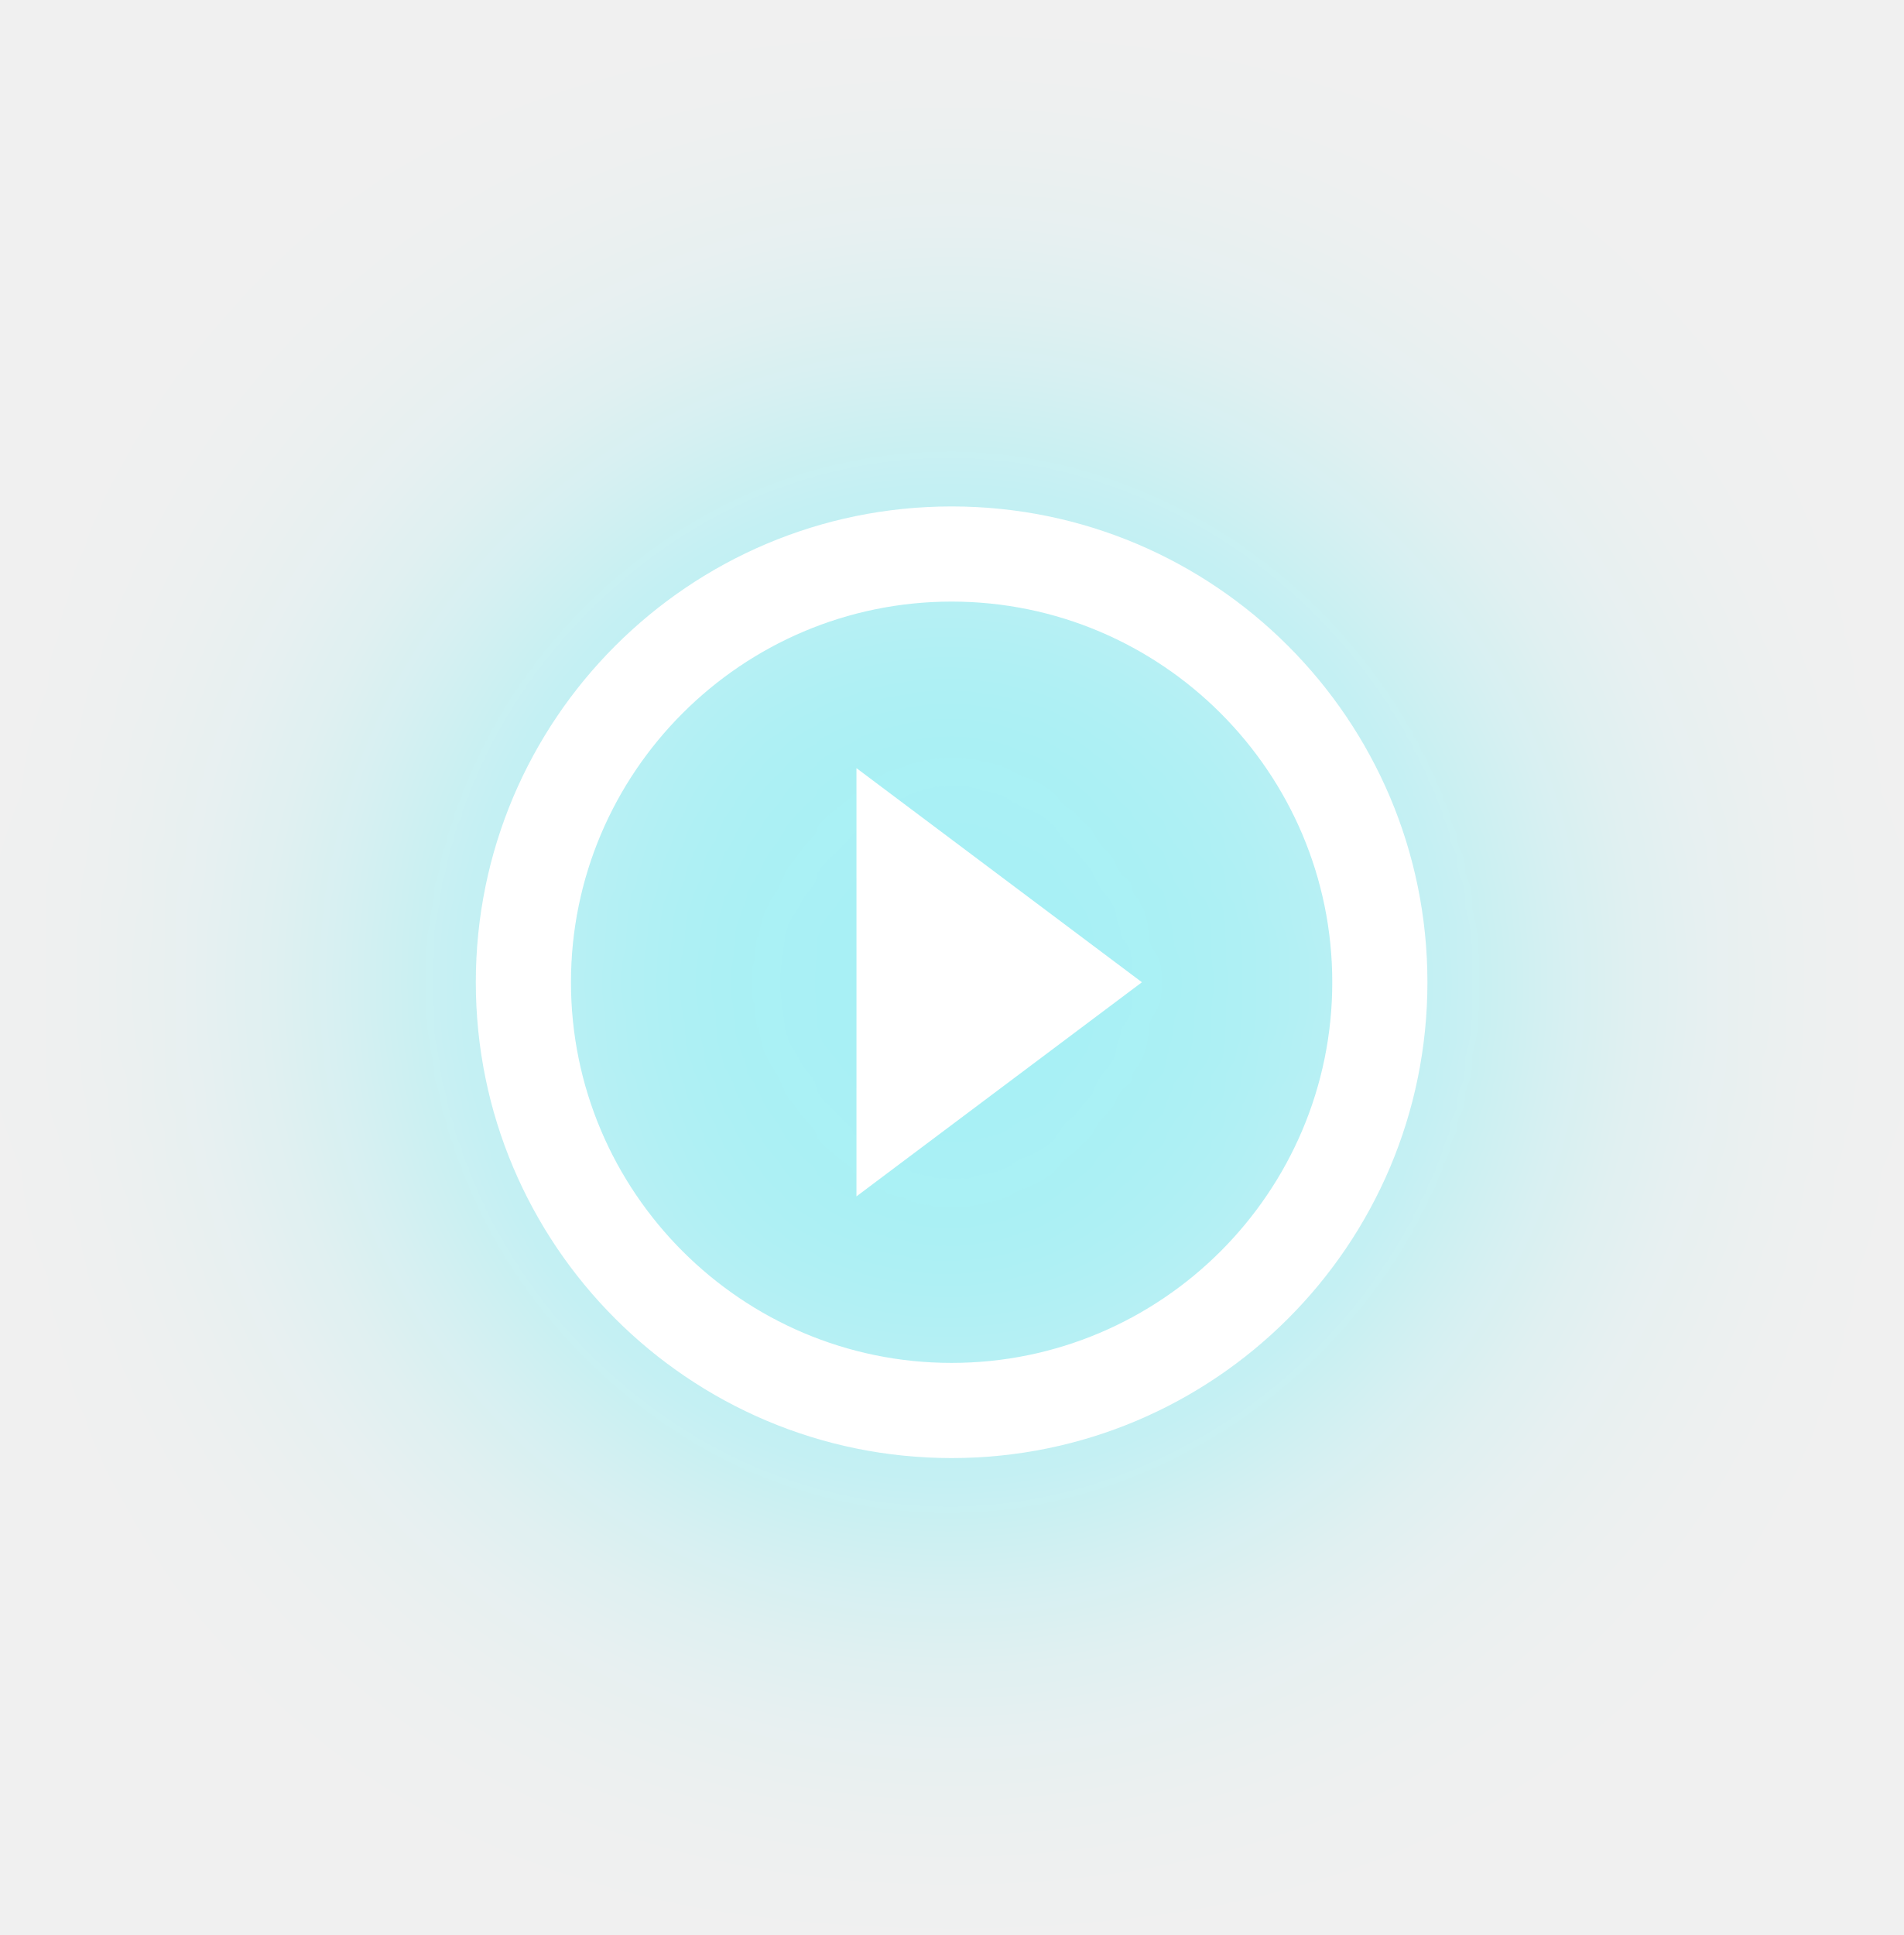
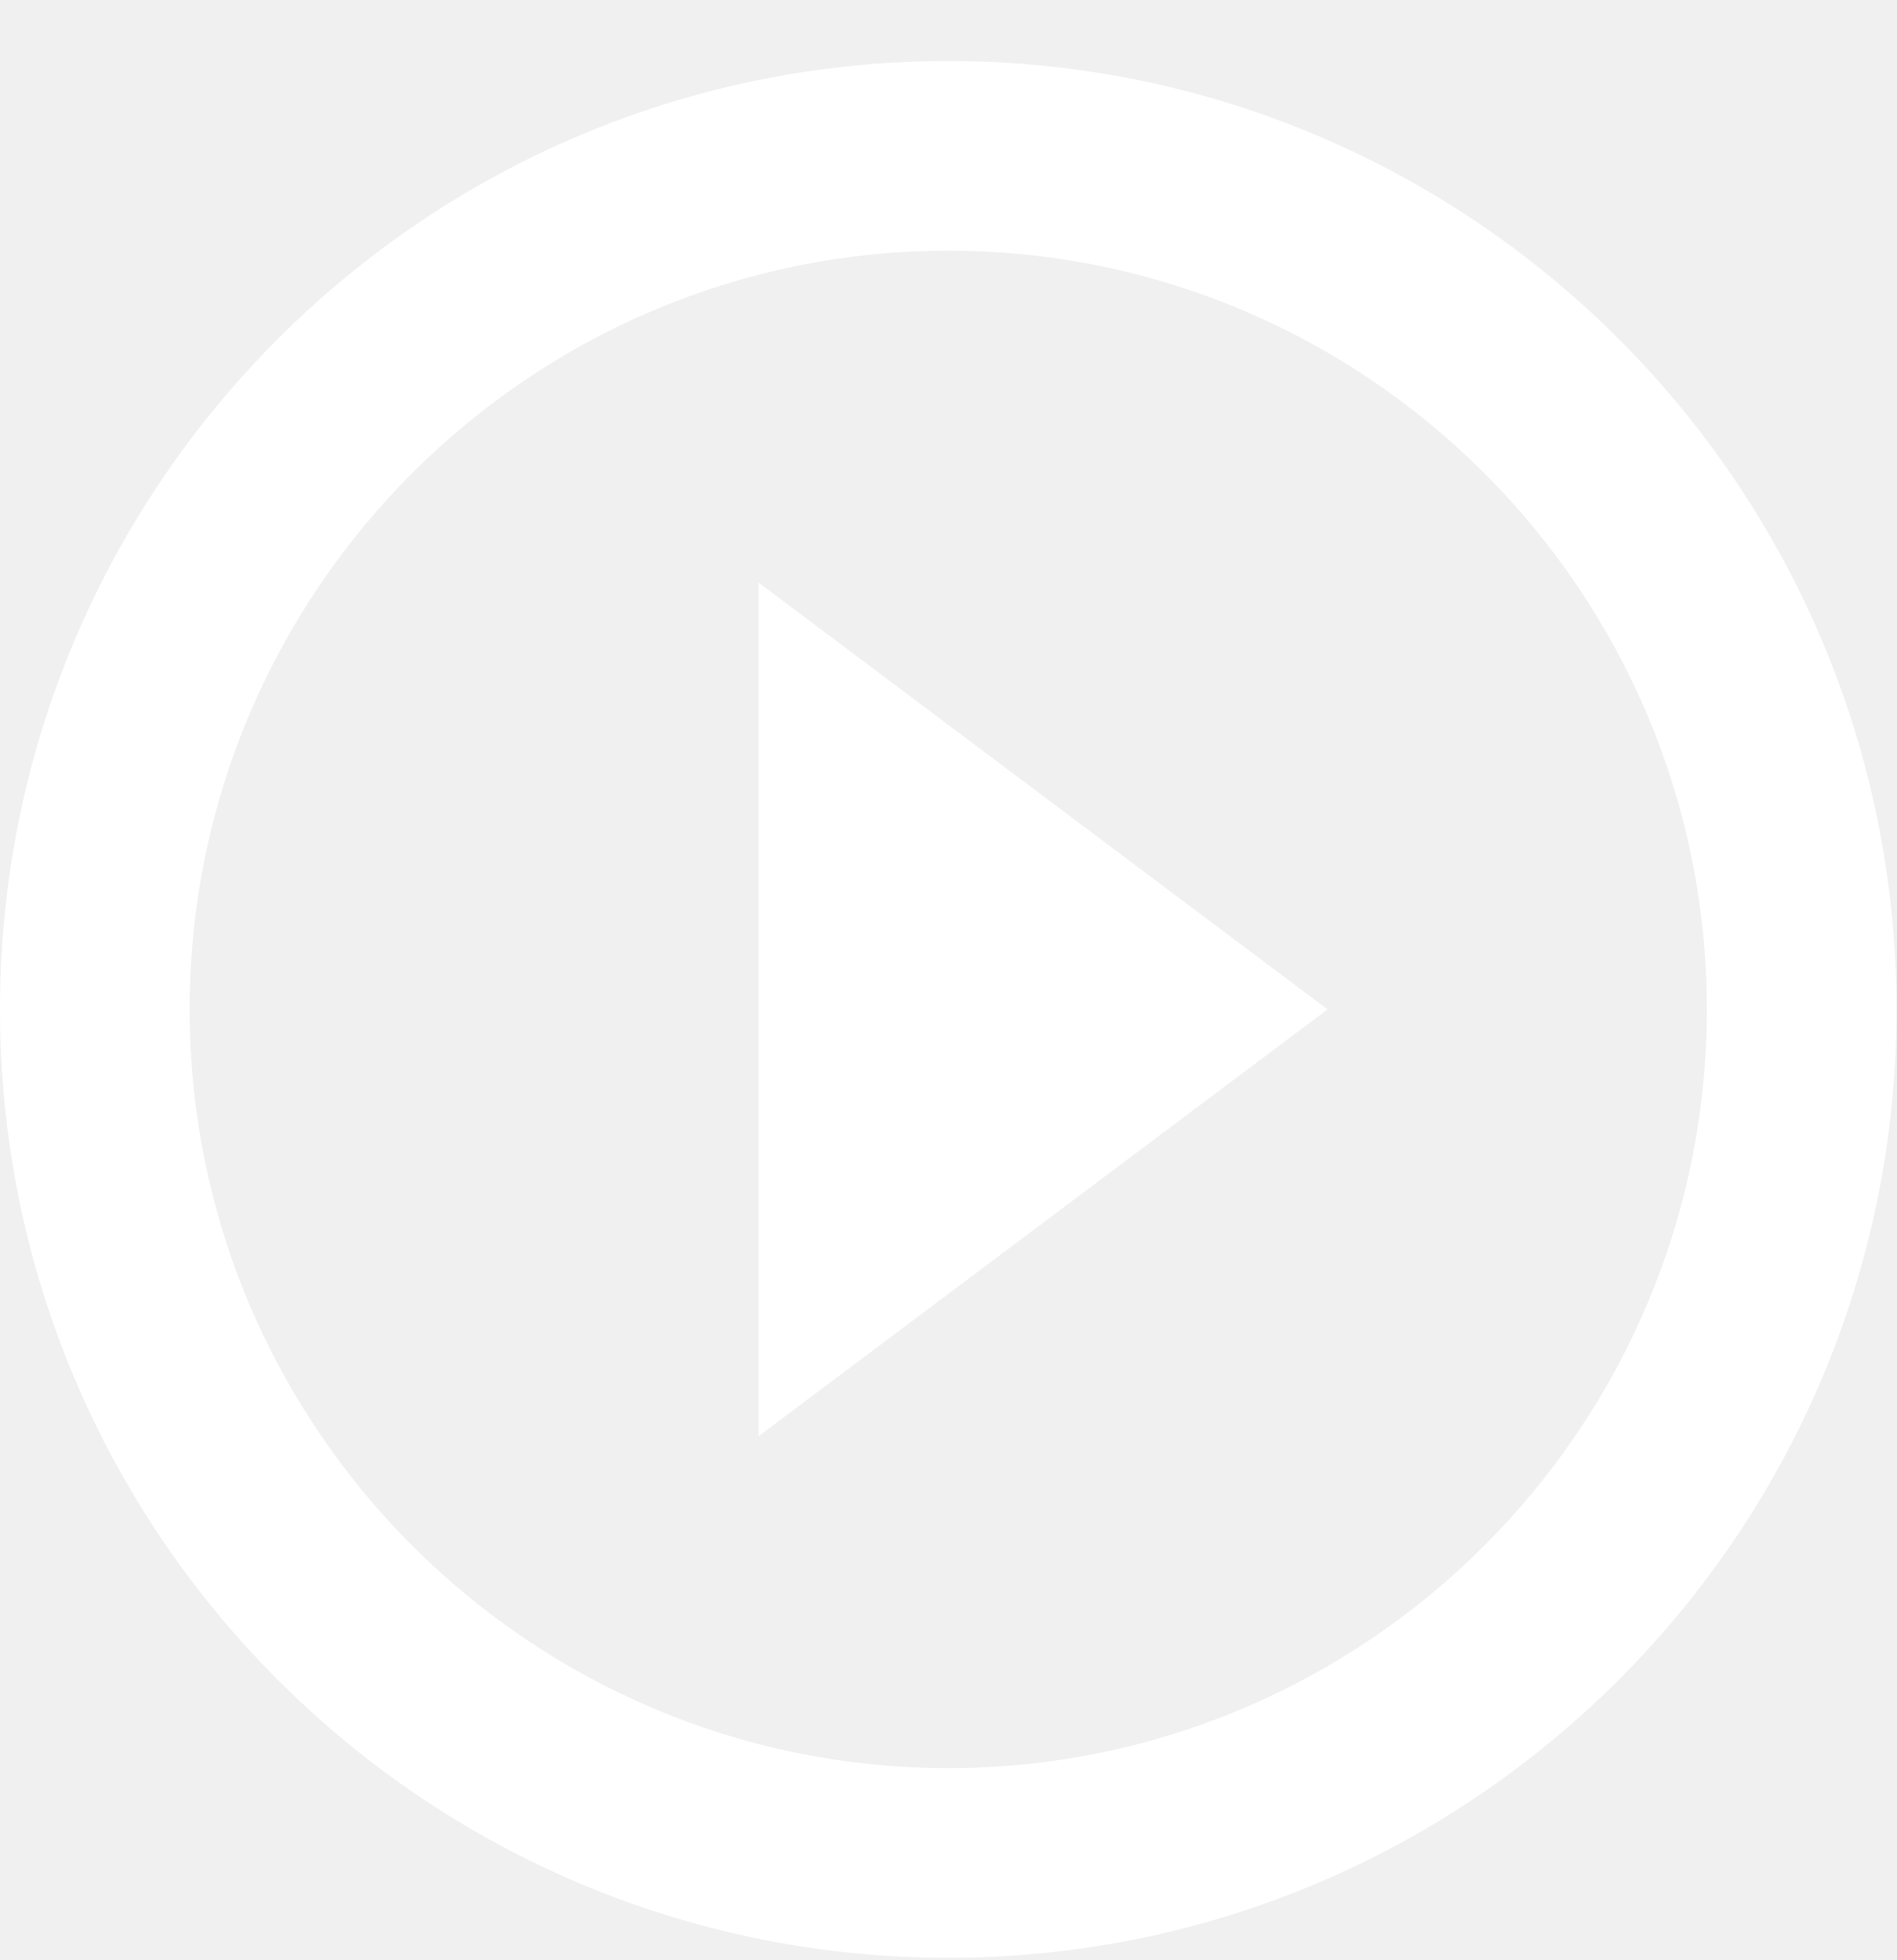
- <svg xmlns="http://www.w3.org/2000/svg" width="60" height="61" viewBox="0 0 60 61" fill="none">
-   <g filter="url(#filter0_d)">
-     <path d="M27 37.715L36 30.965L27 24.215V37.715ZM30 15.965C21.72 15.965 15 22.685 15 30.965C15 39.245 21.72 45.965 30 45.965C38.28 45.965 45 39.245 45 30.965C45 22.685 38.28 15.965 30 15.965ZM30 42.965C23.385 42.965 18 37.58 18 30.965C18 24.35 23.385 18.965 30 18.965C36.615 18.965 42 24.35 42 30.965C42 37.58 36.615 42.965 30 42.965Z" fill="white" />
-   </g>
-   <defs>
-     <filter id="filter0_d" x="0" y="0.965" width="60" height="60" filterUnits="userSpaceOnUse" color-interpolation-filters="sRGB">
-       <feFlood flood-opacity="0" result="BackgroundImageFix" />
-       <feColorMatrix in="SourceAlpha" type="matrix" values="0 0 0 0 0 0 0 0 0 0 0 0 0 0 0 0 0 0 127 0" />
-       <feOffset />
-       <feGaussianBlur stdDeviation="7.5" />
-       <feColorMatrix type="matrix" values="0 0 0 0 0.031 0 0 0 0 0.942 0 0 0 0 1 0 0 0 1 0" />
-       <feBlend mode="normal" in2="BackgroundImageFix" result="effect1_dropShadow" />
-       <feBlend mode="normal" in="SourceGraphic" in2="effect1_dropShadow" result="shape" />
-     </filter>
-   </defs>
+ <svg xmlns="http://www.w3.org/2000/svg" width="30" height="31" viewBox="0 0 30 31" fill="none">
+   <path d="M12 22.715L21 15.965L12 9.215V22.715ZM15 0.965C6.72 0.965 0 7.685 0 15.965C0 24.245 6.72 30.965 15 30.965C23.28 30.965 30 24.245 30 15.965C30 7.685 23.28 0.965 15 0.965ZM15 27.965C8.385 27.965 3 22.58 3 15.965C3 9.35 8.385 3.965 15 3.965C21.615 3.965 27 9.35 27 15.965C27 22.58 21.615 27.965 15 27.965Z" fill="white" />
</svg>
